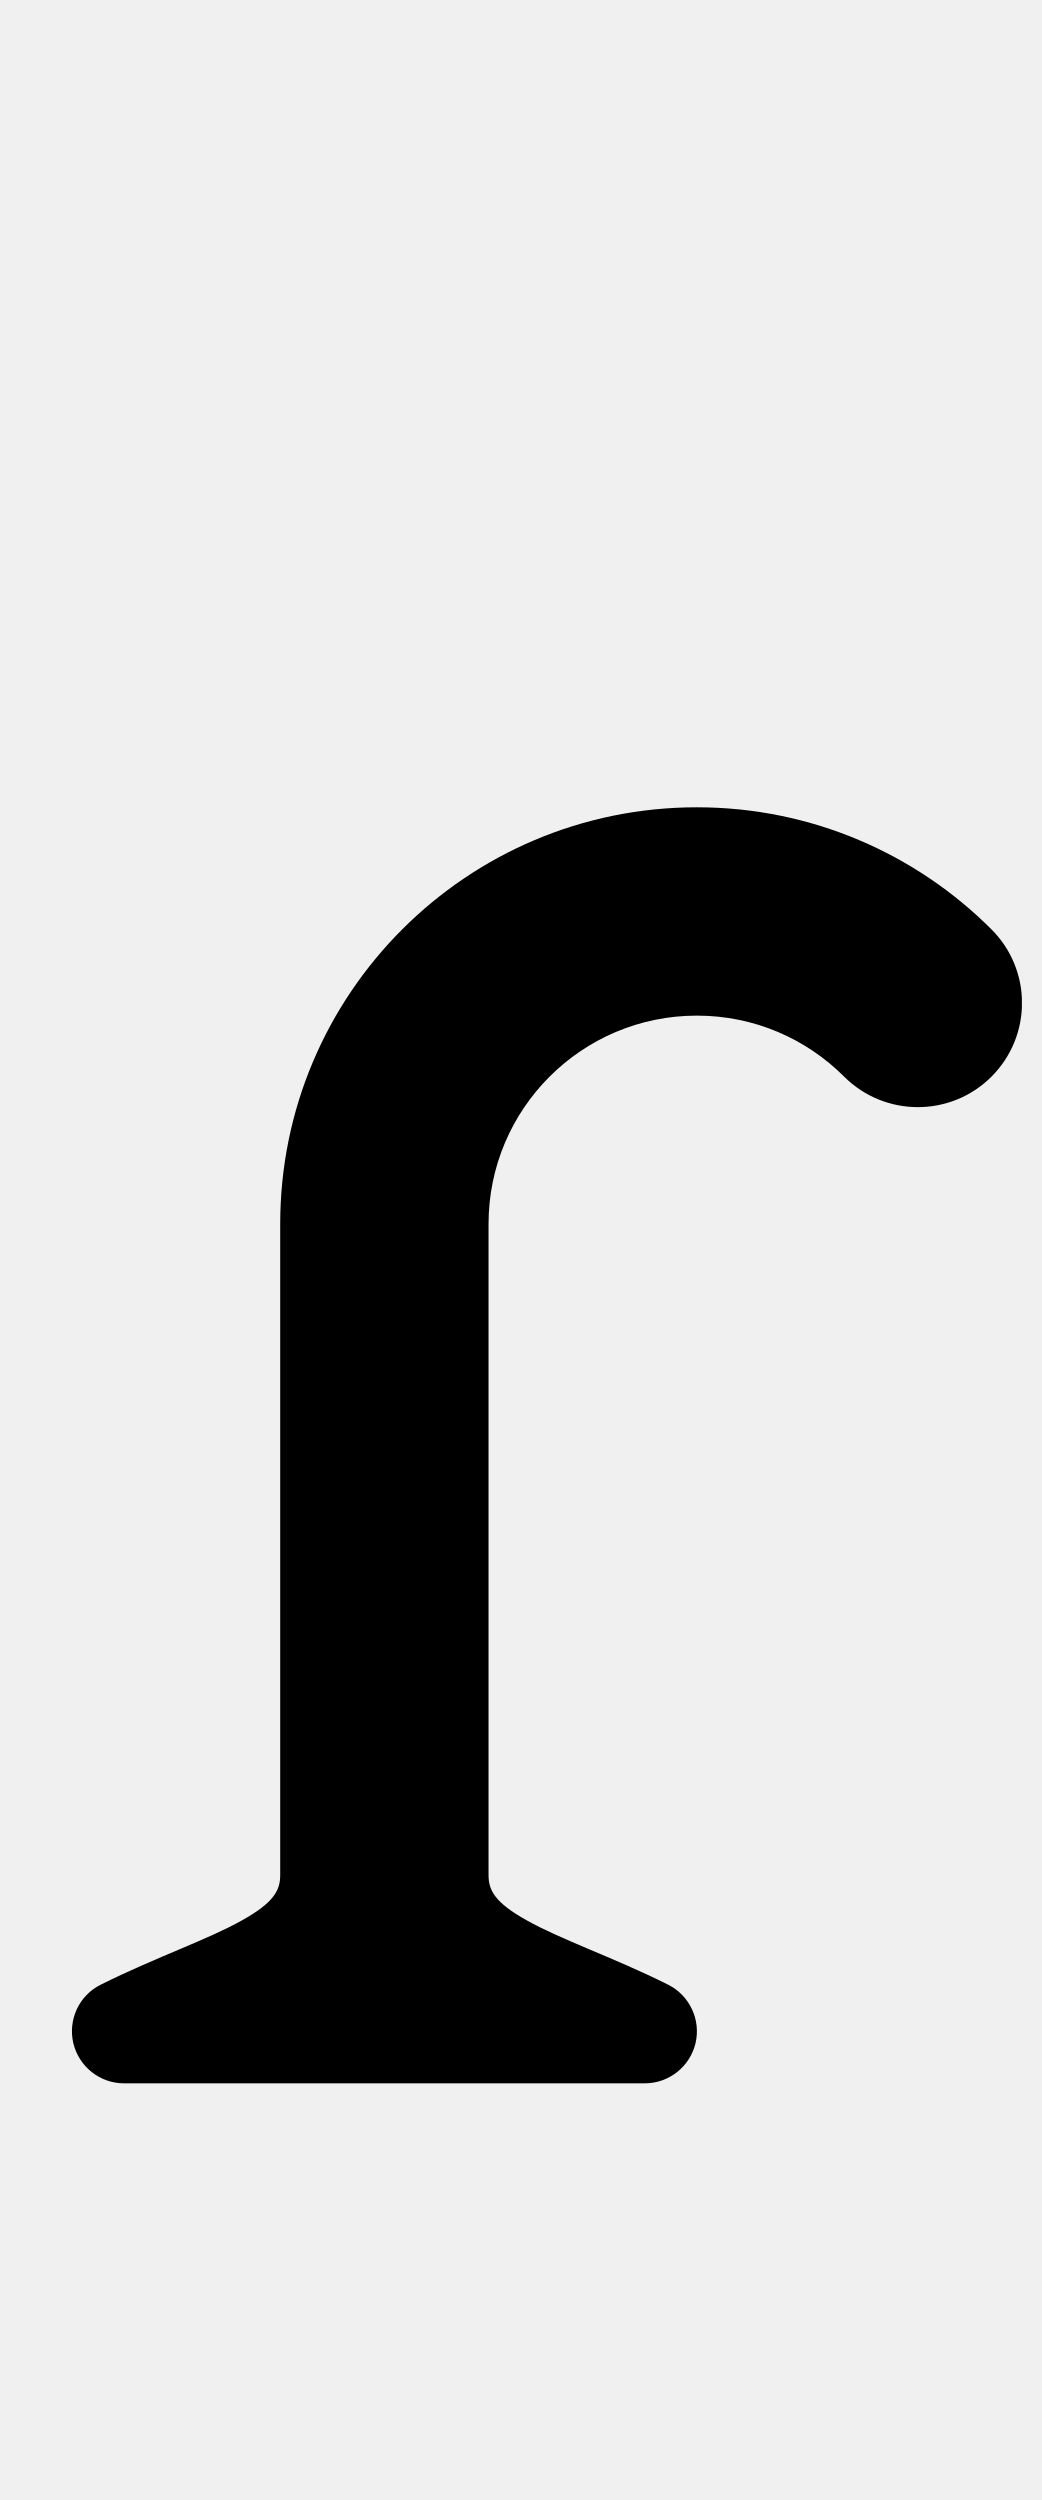
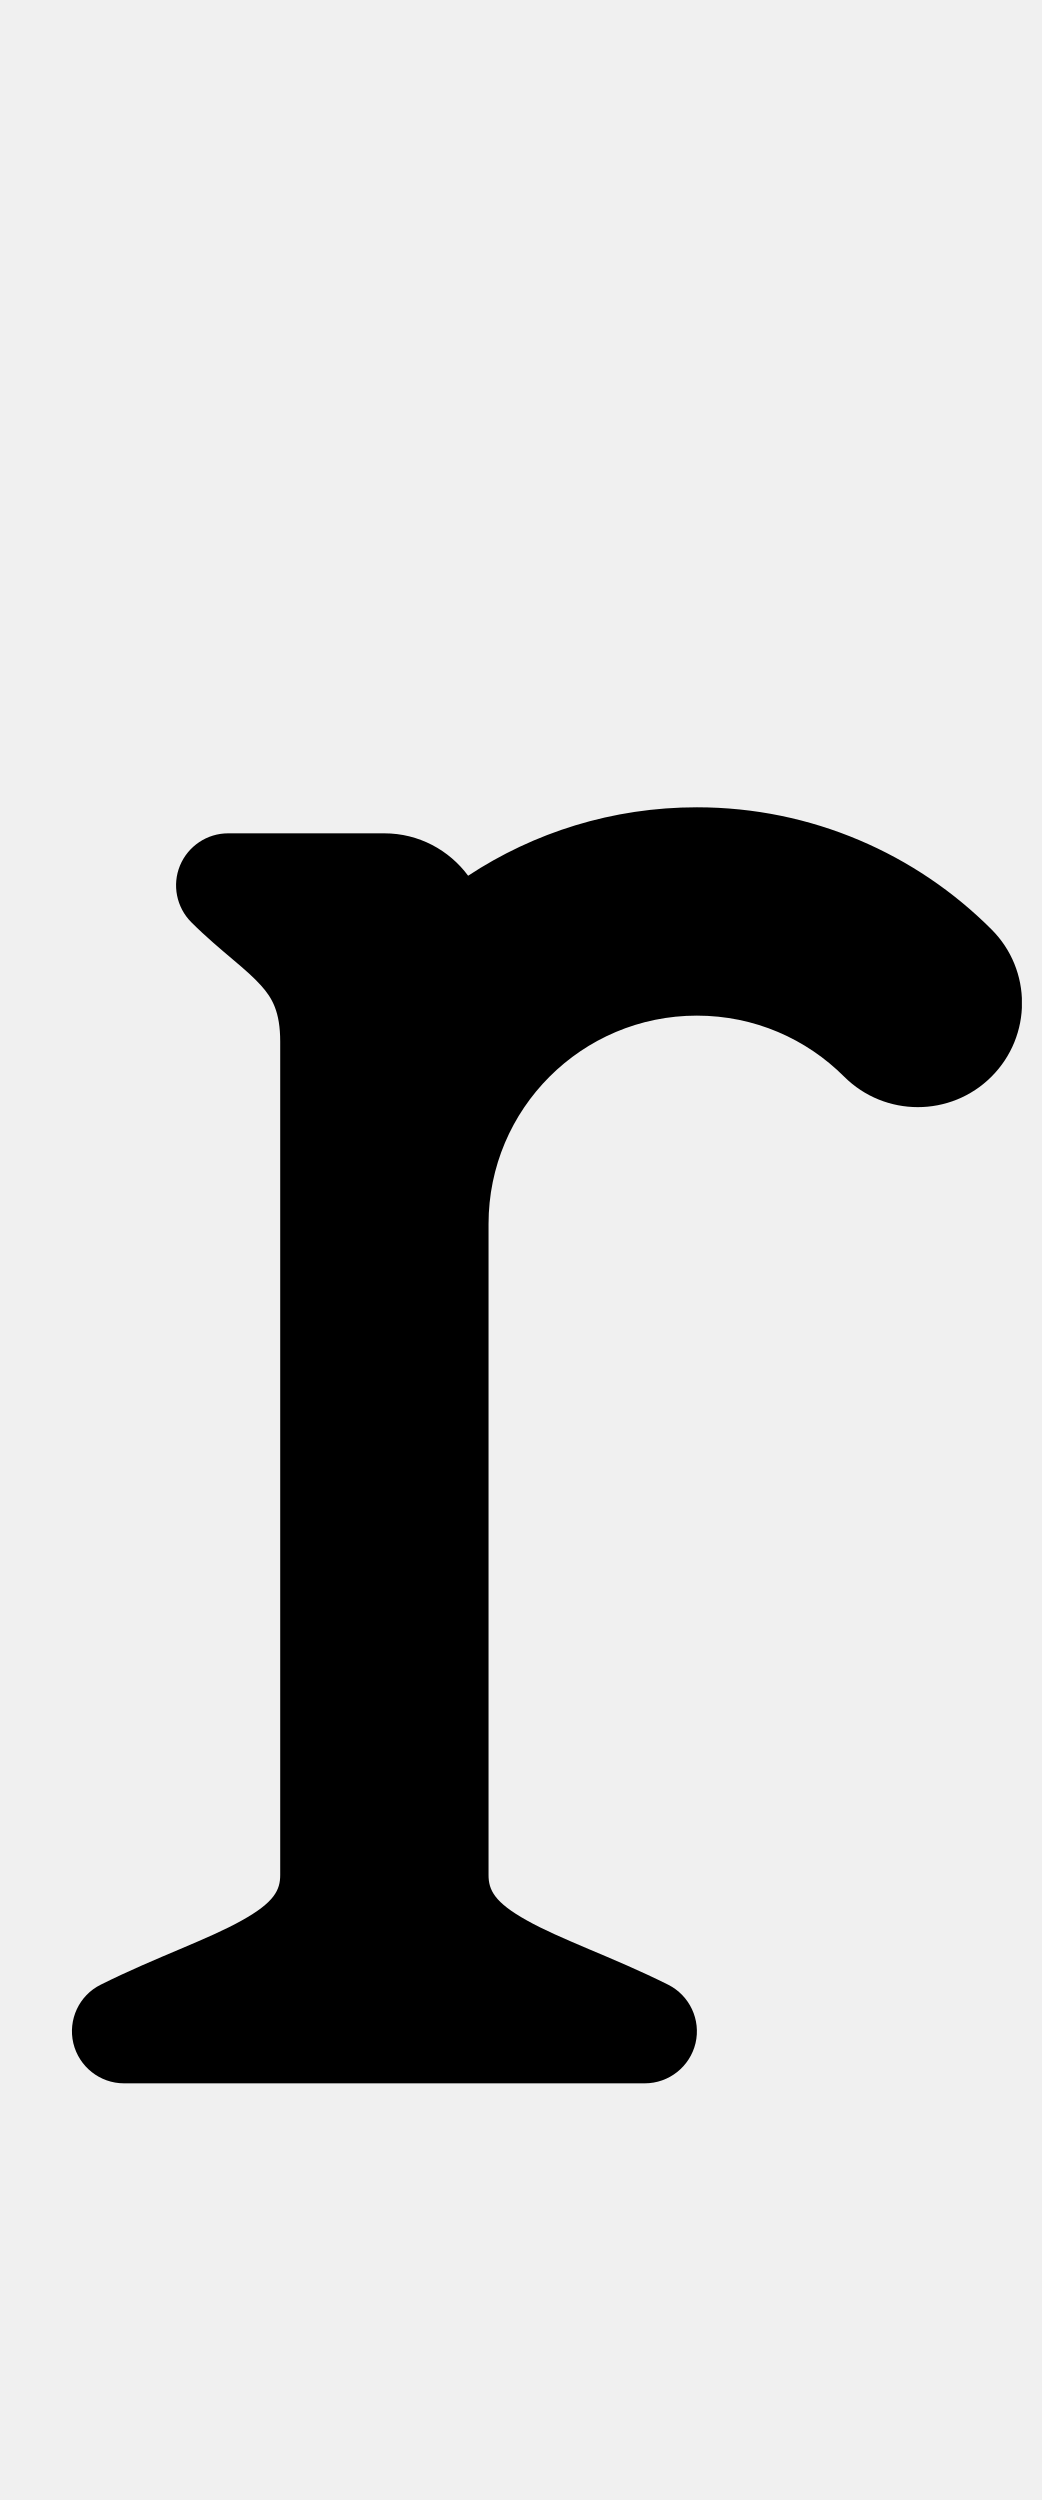
<svg xmlns="http://www.w3.org/2000/svg" width="10" height="24" viewBox="0 0 9.62 24" fill="none">
  <g clip-path="url(#clip0_539_166)">
-     <path d="M6.5 7.75C7.604 7.75 8.606 8.199 9.328 8.922C9.719 9.312 9.719 9.945 9.328 10.336C8.938 10.726 8.305 10.726 7.914 10.336C7.551 9.973 7.053 9.75 6.5 9.75C5.396 9.75 4.5 10.645 4.5 11.75V18C4.5 18.143 4.555 18.262 4.868 18.436C5.028 18.526 5.224 18.61 5.461 18.711C5.691 18.808 5.958 18.92 6.224 19.053C6.431 19.157 6.54 19.39 6.487 19.615C6.433 19.84 6.232 20 6 20H1C0.769 20 0.568 19.84 0.514 19.615C0.461 19.39 0.569 19.156 0.777 19.053C1.043 18.92 1.31 18.808 1.539 18.711C1.777 18.61 1.972 18.526 2.132 18.436C2.445 18.262 2.5 18.143 2.5 18V11.75C2.5 9.541 4.291 7.75 6.5 7.75Z" fill="black" />
+     <path d="M6.5 7.75C7.604 7.75 8.606 8.199 9.328 8.922C9.719 9.312 9.719 9.945 9.328 10.336C8.938 10.726 8.305 10.726 7.914 10.336C7.551 9.973 7.053 9.75 6.5 9.75C5.396 9.75 4.5 10.645 4.5 11.75V18C4.5 18.143 4.555 18.262 4.868 18.436C5.028 18.526 5.224 18.61 5.461 18.711C5.691 18.808 5.958 18.92 6.224 19.053C6.431 19.157 6.54 19.39 6.487 19.615C6.433 19.84 6.232 20 6 20H1C0.769 20 0.568 19.84 0.514 19.615C0.461 19.39 0.569 19.156 0.777 19.053C1.043 18.92 1.31 18.808 1.539 18.711C1.777 18.61 1.972 18.526 2.132 18.436C2.445 18.262 2.5 18.143 2.5 18V10C2.5 9.713 2.424 9.581 2.316 9.461C2.248 9.385 2.164 9.311 2.044 9.21C1.931 9.114 1.789 8.996 1.647 8.854C1.504 8.711 1.461 8.495 1.538 8.309C1.616 8.122 1.798 8 2 8H3.5C3.83 8 4.122 8.161 4.304 8.407C4.934 7.992 5.689 7.75 6.5 7.75Z" fill="black" />
  </g>
  <defs>
    <clipPath id="clip0_539_166">
      <rect width="9.62" height="24" fill="white" />
    </clipPath>
  </defs>
</svg>
